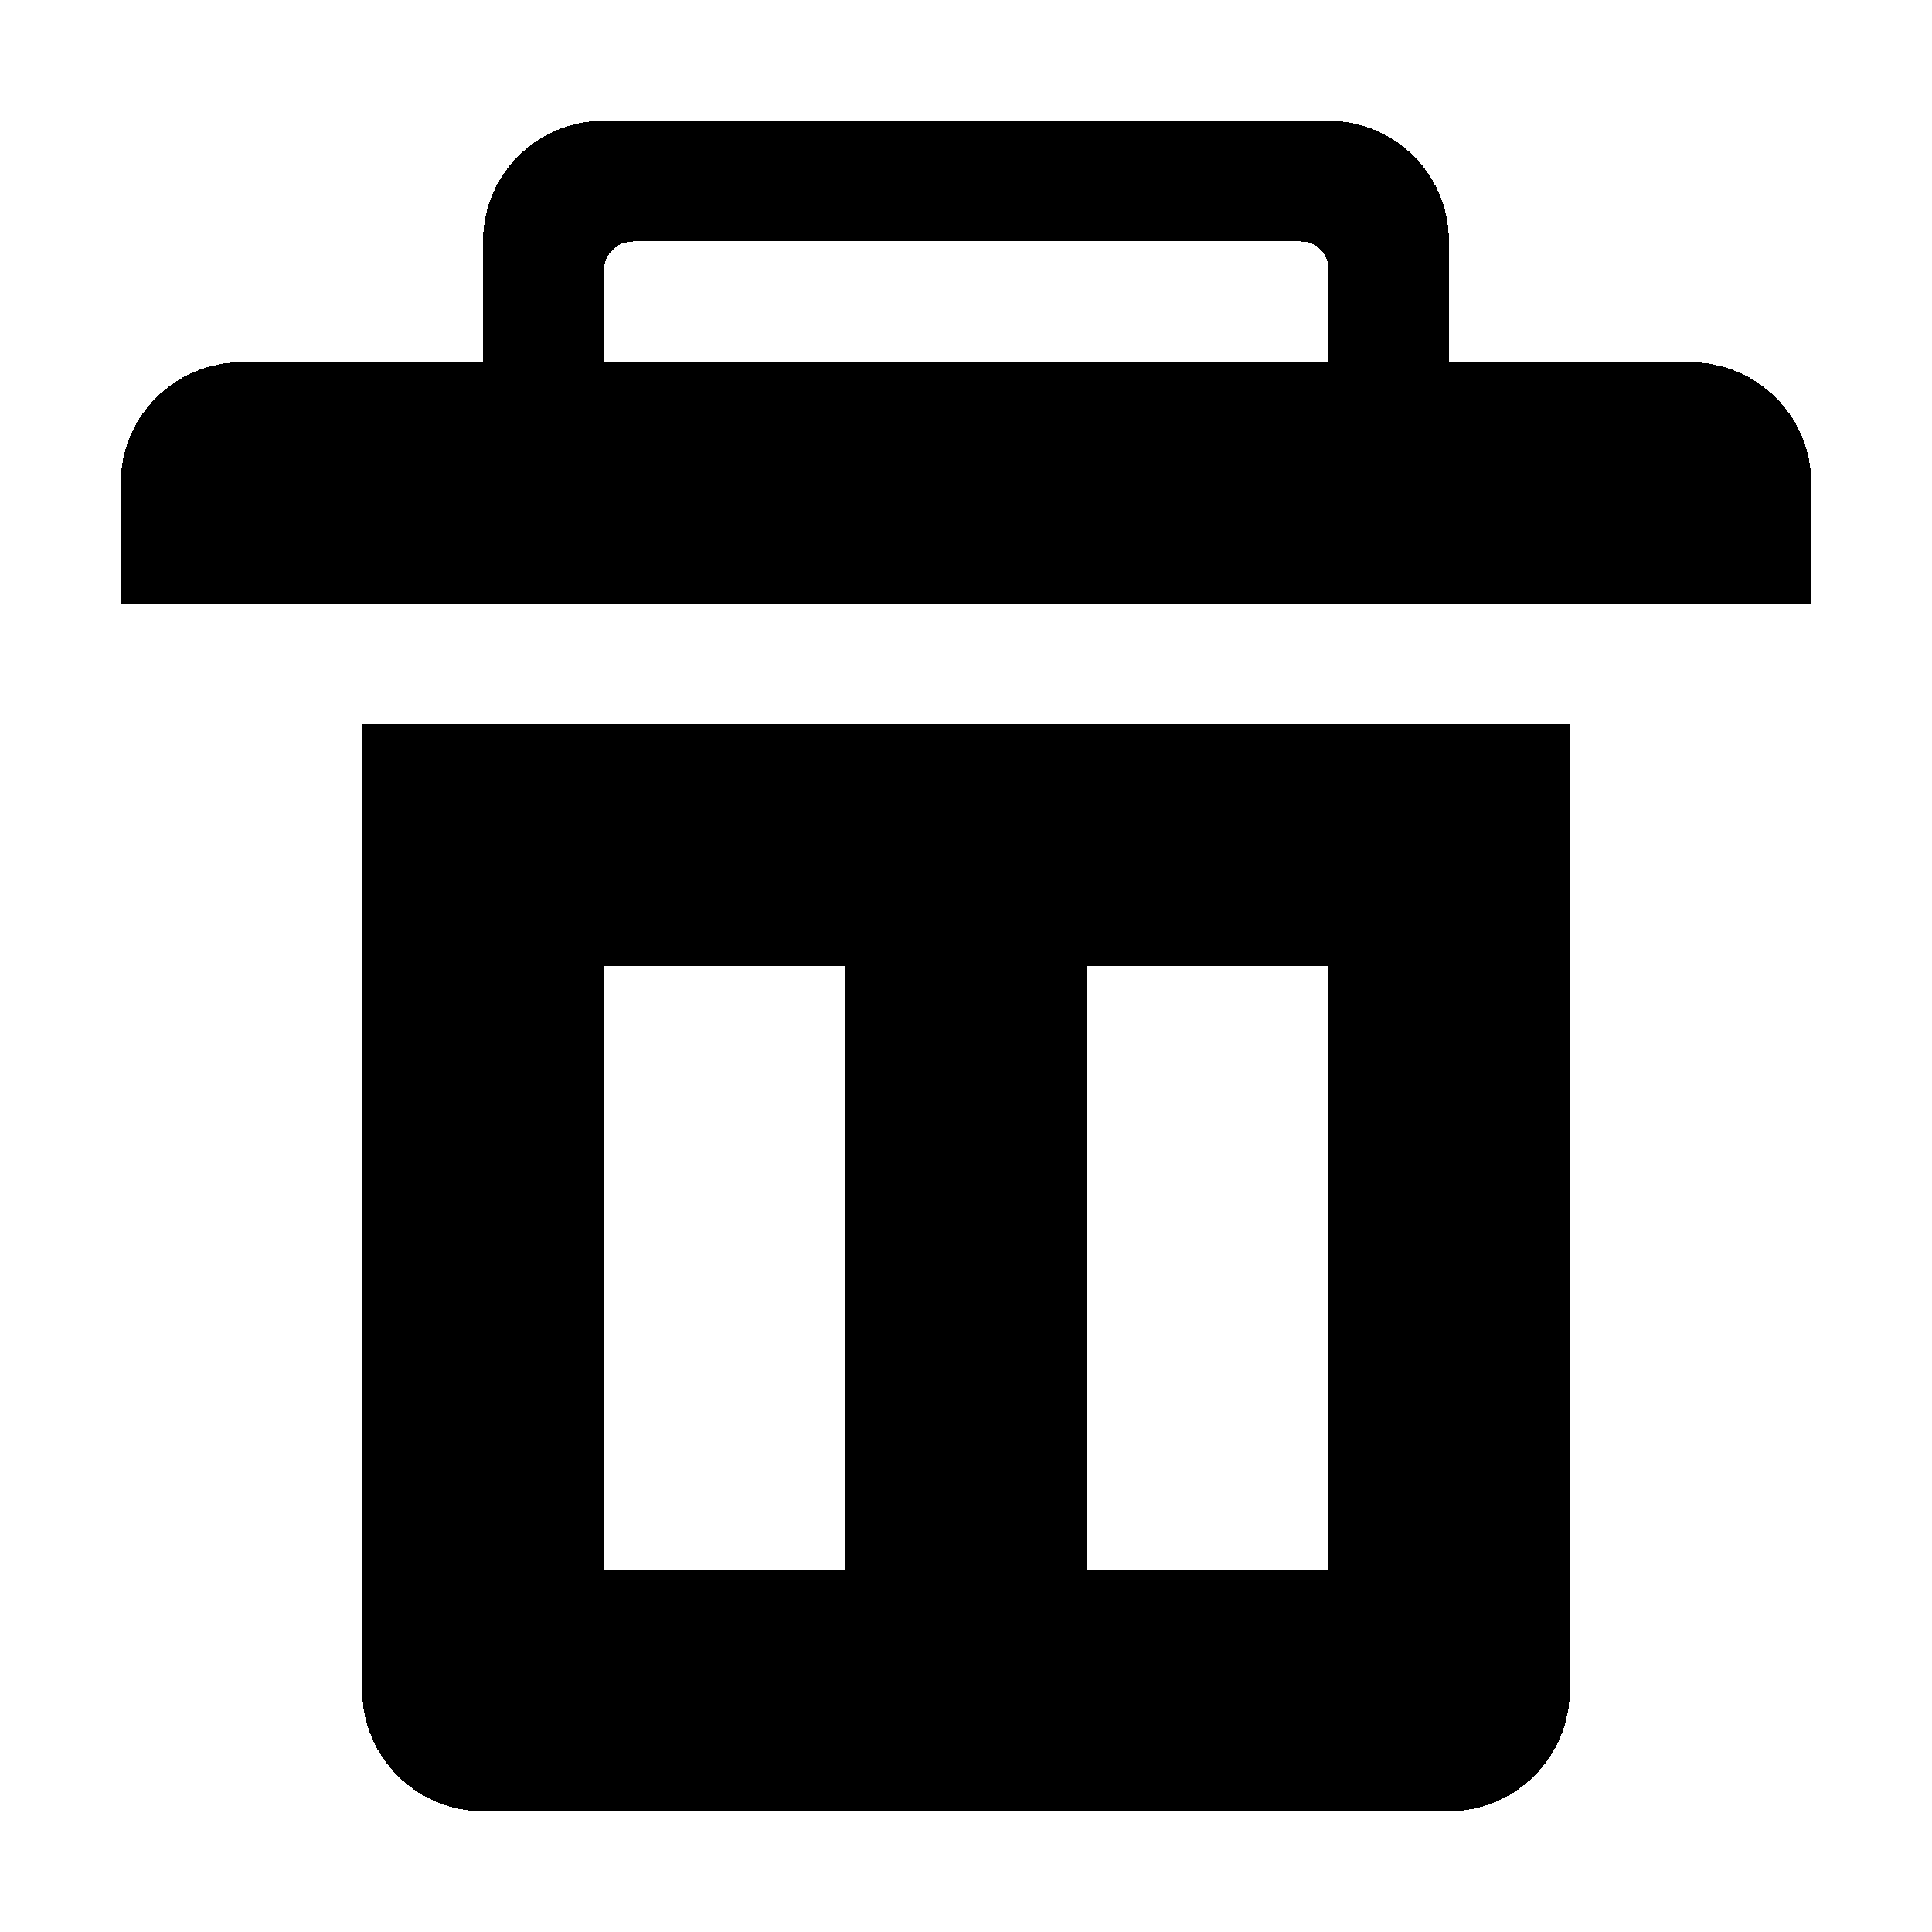
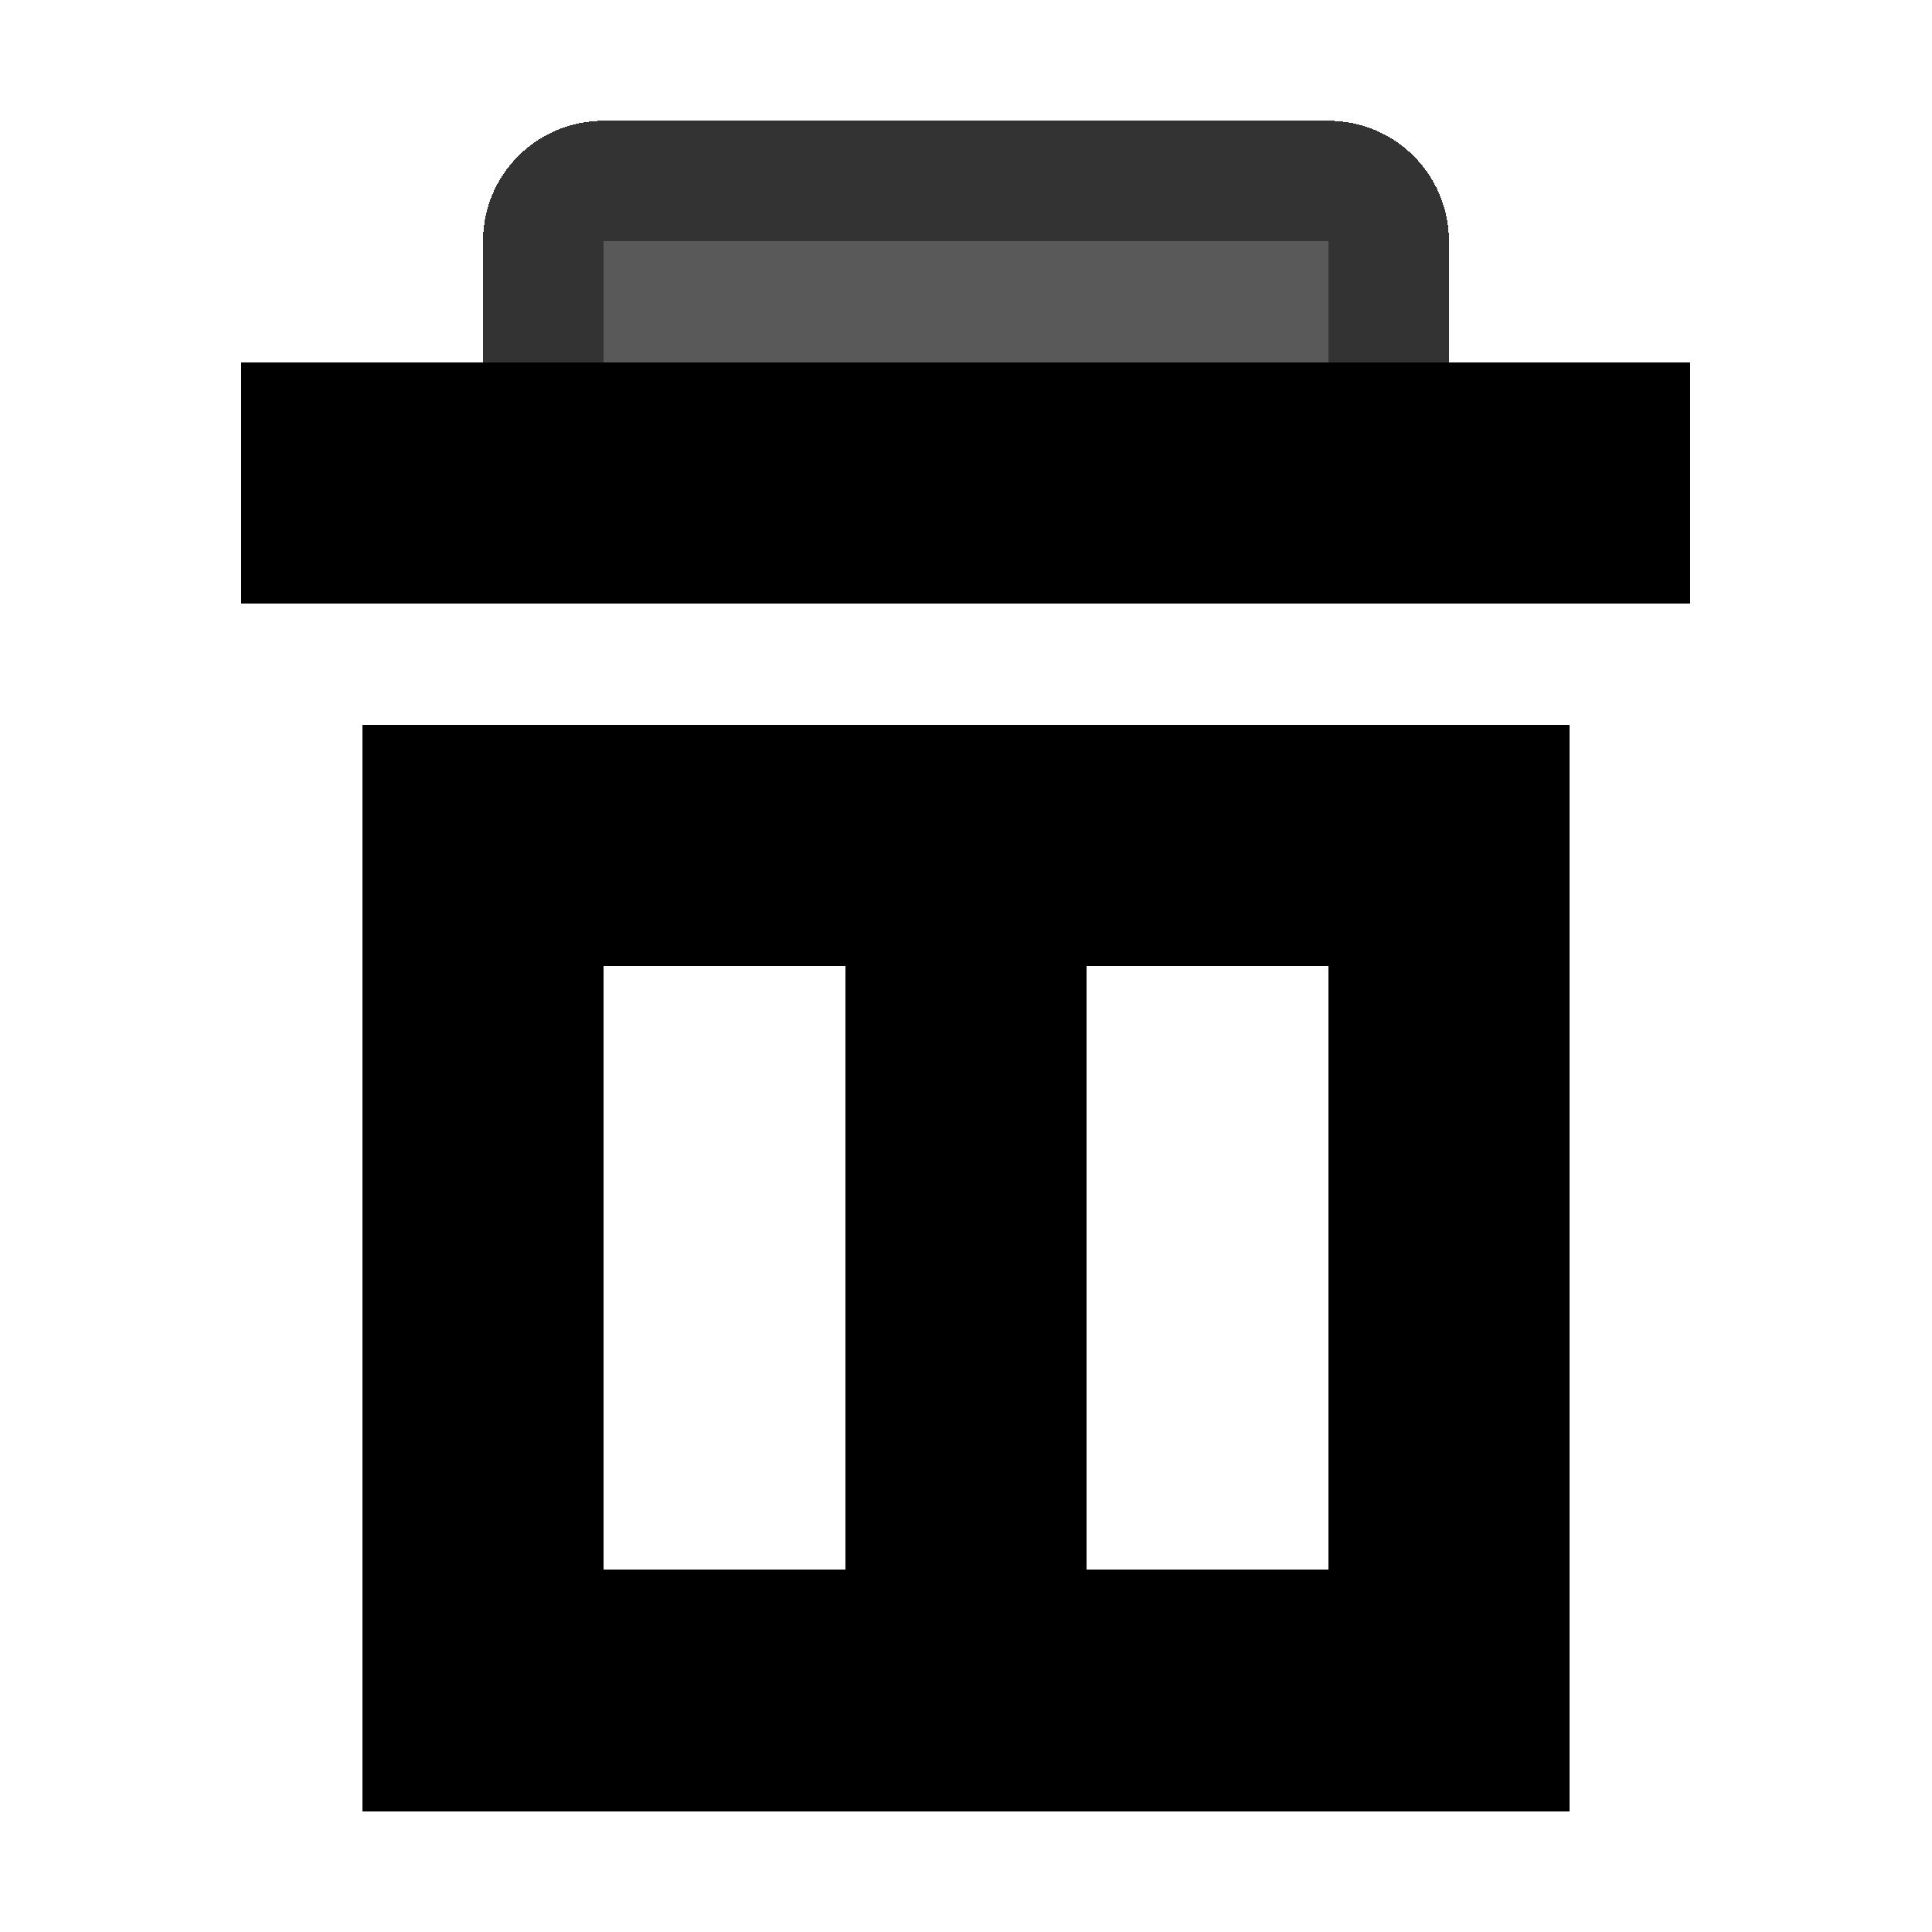
<svg xmlns="http://www.w3.org/2000/svg" xmlns:xlink="http://www.w3.org/1999/xlink" width="16" height="16" id="svg2" version="1.1" shape-rendering="crispEdges">
  <defs id="defs4">
    <linearGradient id="linearGradient5306">
      <stop style="stop-color:#ffffff;stop-opacity:0.099;" offset="0" id="stop5308" />
      <stop style="stop-color:#ffffff;stop-opacity:0;" offset="1" id="stop5310" />
    </linearGradient>
    <linearGradient id="linearGradient5290">
      <stop style="stop-color:#00ffff;stop-opacity:0.098;" offset="0" id="stop5292" />
      <stop id="stop6740" offset="0.5" style="stop-color:#00ff7f;stop-opacity:0.047;" />
      <stop style="stop-color:#00ff00;stop-opacity:0;" offset="1" id="stop5294" />
    </linearGradient>
    <linearGradient id="linearGradient5188">
      <stop style="stop-color:#64b5f6;stop-opacity:0.247;" offset="0" id="stop5198" />
      <stop style="stop-color:#64b5f6;stop-opacity:0;" offset="1" id="stop5192" />
    </linearGradient>
    <linearGradient id="linearGradient3975">
      <stop style="stop-color:#ff5555;stop-opacity:1;" offset="0" id="stop3977" />
    </linearGradient>
    <linearGradient id="linearGradient3969">
      <stop style="stop-color:#87cdde;stop-opacity:1;" offset="0" id="stop3971" />
    </linearGradient>
    <filter id="filter3945" x="0" y="6" width="1.2" style="color-interpolation-filters:sRGB">
      <feDiffuseLighting id="feDiffuseLighting3947" lighting-color="#fdfdfd" surfaceScale="121.495" diffuseConstant="28.448" />
    </filter>
    <filter id="filter3979" style="color-interpolation-filters:sRGB">
      <feFlood flood-opacity="0.2" flood-color="rgb(0,0,0)" result="flood" id="feFlood3981" />
      <feComposite in="flood" in2="SourceGraphic" operator="in" result="composite1" id="feComposite3983" />
      <feGaussianBlur stdDeviation="6" result="blur" id="feGaussianBlur3985" />
      <feOffset dx="0" dy="6" result="offset" id="feOffset3987" />
      <feComposite in="SourceGraphic" in2="offset" operator="over" result="fbSourceGraphic" id="feComposite3989" />
      <feColorMatrix result="fbSourceGraphicAlpha" in="fbSourceGraphic" values="0 0 0 -1 0 0 0 0 -1 0 0 0 0 -1 0 0 0 0 1 0" id="feColorMatrix3991" />
      <feFlood id="feFlood3993" flood-opacity="0.2" flood-color="rgb(0,0,0)" result="flood" in="fbSourceGraphic" />
      <feComposite id="feComposite3995" in2="fbSourceGraphic" in="flood" operator="in" result="composite1" />
      <feGaussianBlur id="feGaussianBlur3997" stdDeviation="6" result="blur" />
      <feOffset id="feOffset3999" dx="0" dy="6" result="offset" />
      <feComposite id="feComposite4001" in2="offset" in="fbSourceGraphic" operator="over" result="composite2" />
    </filter>
    <filter style="color-interpolation-filters:sRGB" id="filter3876">
      <feFlood flood-opacity="0.2" flood-color="rgb(0,0,0)" result="flood" id="feFlood3878" />
      <feComposite in="flood" in2="SourceGraphic" operator="in" result="composite1" id="feComposite3880" />
      <feGaussianBlur stdDeviation="6" result="blur" id="feGaussianBlur3882" />
      <feOffset dx="0" dy="6" result="offset" id="feOffset3884" />
      <feComposite in="SourceGraphic" in2="offset" operator="over" result="fbSourceGraphic" id="feComposite3886" />
      <feColorMatrix result="fbSourceGraphicAlpha" in="fbSourceGraphic" values="0 0 0 -1 0 0 0 0 -1 0 0 0 0 -1 0 0 0 0 1 0" id="feColorMatrix3888" />
      <feFlood id="feFlood3890" flood-opacity="0.397" flood-color="rgb(0,0,0)" result="flood" in="fbSourceGraphic" />
      <feComposite id="feComposite3892" in2="fbSourceGraphic" in="flood" operator="in" result="composite1" />
      <feGaussianBlur id="feGaussianBlur3894" stdDeviation="19.2" result="blur" />
      <feOffset id="feOffset3896" dx="0" dy="6" result="offset" />
      <feComposite id="feComposite3898" in2="offset" in="fbSourceGraphic" operator="over" result="fbSourceGraphic" />
      <feColorMatrix result="fbSourceGraphicAlpha" in="fbSourceGraphic" values="0 0 0 -1 0 0 0 0 -1 0 0 0 0 -1 0 0 0 0 1 0" id="feColorMatrix3900" />
      <feFlood id="feFlood3902" flood-opacity="0.8" flood-color="rgb(0,0,0)" result="flood" in="fbSourceGraphic" />
      <feComposite id="feComposite3904" in2="fbSourceGraphic" in="flood" operator="in" result="composite1" />
      <feGaussianBlur id="feGaussianBlur3906" stdDeviation="19.2" result="blur" />
      <feOffset id="feOffset3908" dx="0" dy="6" result="offset" />
      <feComposite id="feComposite3910" in2="offset" in="fbSourceGraphic" operator="over" result="fbSourceGraphic" />
      <feColorMatrix result="fbSourceGraphicAlpha" in="fbSourceGraphic" values="0 0 0 -1 0 0 0 0 -1 0 0 0 0 -1 0 0 0 0 1 0" id="feColorMatrix3912" />
      <feFlood id="feFlood3914" flood-opacity="0.8" flood-color="rgb(0,0,0)" result="flood" in="fbSourceGraphic" />
      <feComposite id="feComposite3916" in2="fbSourceGraphic" in="flood" operator="in" result="composite1" />
      <feGaussianBlur id="feGaussianBlur3918" stdDeviation="26.1" result="blur" />
      <feOffset id="feOffset3920" dx="0" dy="6" result="offset" />
      <feComposite id="feComposite3922" in2="offset" in="fbSourceGraphic" operator="over" result="fbSourceGraphic" />
      <feColorMatrix result="fbSourceGraphicAlpha" in="fbSourceGraphic" values="0 0 0 -1 0 0 0 0 -1 0 0 0 0 -1 0 0 0 0 1 0" id="feColorMatrix3924" />
      <feFlood id="feFlood3926" flood-opacity="0.8" flood-color="rgb(0,0,0)" result="flood" in="fbSourceGraphic" />
      <feComposite id="feComposite3928" in2="fbSourceGraphic" in="flood" operator="in" result="composite1" />
      <feGaussianBlur id="feGaussianBlur3930" stdDeviation="35.7" result="blur" />
      <feOffset id="feOffset3932" dx="0" dy="6" result="offset" />
      <feComposite id="feComposite3934" in2="offset" in="fbSourceGraphic" operator="over" result="fbSourceGraphic" />
      <feColorMatrix result="fbSourceGraphicAlpha" in="fbSourceGraphic" values="0 0 0 -1 0 0 0 0 -1 0 0 0 0 -1 0 0 0 0 1 0" id="feColorMatrix3936" />
      <feFlood id="feFlood3938" flood-opacity="0.8" flood-color="rgb(0,0,0)" result="flood" in="fbSourceGraphic" />
      <feComposite id="feComposite3940" in2="fbSourceGraphic" in="flood" operator="in" result="composite1" />
      <feGaussianBlur id="feGaussianBlur3942" stdDeviation="6" result="blur" />
      <feOffset id="feOffset3944" dx="0" dy="6" result="offset" />
      <feComposite id="feComposite3946" in2="offset" in="fbSourceGraphic" operator="over" result="fbSourceGraphic" />
      <feColorMatrix result="fbSourceGraphicAlpha" in="fbSourceGraphic" values="0 0 0 -1 0 0 0 0 -1 0 0 0 0 -1 0 0 0 0 1 0" id="feColorMatrix3948" />
      <feFlood id="feFlood3950" flood-opacity="0.8" flood-color="rgb(0,0,0)" result="flood" in="fbSourceGraphic" />
      <feComposite id="feComposite3952" in2="fbSourceGraphic" in="flood" operator="in" result="composite1" />
      <feGaussianBlur id="feGaussianBlur3954" stdDeviation="21.7" result="blur" />
      <feOffset id="feOffset3956" dx="0" dy="6" result="offset" />
      <feComposite id="feComposite3958" in2="offset" in="fbSourceGraphic" operator="over" result="fbSourceGraphic" />
      <feColorMatrix result="fbSourceGraphicAlpha" in="fbSourceGraphic" values="0 0 0 -1 0 0 0 0 -1 0 0 0 0 -1 0 0 0 0 1 0" id="feColorMatrix3960" />
      <feFlood id="feFlood3962" flood-opacity="0.8" flood-color="rgb(0,0,0)" result="flood" in="fbSourceGraphic" />
      <feComposite id="feComposite3964" in2="fbSourceGraphic" in="flood" operator="in" result="composite1" />
      <feGaussianBlur id="feGaussianBlur3966" stdDeviation="21.7" result="blur" />
      <feOffset id="feOffset3968" dx="0" dy="1.9" result="offset" />
      <feComposite id="feComposite3970" in2="offset" in="fbSourceGraphic" operator="over" result="fbSourceGraphic" />
      <feColorMatrix result="fbSourceGraphicAlpha" in="fbSourceGraphic" values="0 0 0 -1 0 0 0 0 -1 0 0 0 0 -1 0 0 0 0 1 0" id="feColorMatrix3972" />
      <feFlood id="feFlood3974" flood-opacity="0.8" flood-color="rgb(0,0,0)" result="flood" in="fbSourceGraphic" />
      <feComposite id="feComposite3976" in2="fbSourceGraphic" in="flood" operator="in" result="composite1" />
      <feGaussianBlur id="feGaussianBlur3978" stdDeviation="21.7" result="blur" />
      <feOffset id="feOffset3980" dx="3.6" dy="1.9" result="offset" />
      <feComposite id="feComposite3982" in2="offset" in="fbSourceGraphic" operator="over" result="fbSourceGraphic" />
      <feColorMatrix result="fbSourceGraphicAlpha" in="fbSourceGraphic" values="0 0 0 -1 0 0 0 0 -1 0 0 0 0 -1 0 0 0 0 1 0" id="feColorMatrix3984" />
      <feFlood id="feFlood3986" flood-opacity="0.8" flood-color="rgb(0,0,0)" result="flood" in="fbSourceGraphic" />
      <feComposite id="feComposite3988" in2="fbSourceGraphic" in="flood" operator="in" result="composite1" />
      <feGaussianBlur id="feGaussianBlur3990" stdDeviation="21.7" result="blur" />
      <feOffset id="feOffset3992" dx="9.6" dy="1.9" result="offset" />
      <feComposite id="feComposite3994" in2="offset" in="fbSourceGraphic" operator="over" result="fbSourceGraphic" />
      <feColorMatrix result="fbSourceGraphicAlpha" in="fbSourceGraphic" values="0 0 0 -1 0 0 0 0 -1 0 0 0 0 -1 0 0 0 0 1 0" id="feColorMatrix3996" />
      <feFlood id="feFlood3998" flood-opacity="0.8" flood-color="rgb(0,0,0)" result="flood" in="fbSourceGraphic" />
      <feComposite id="feComposite4000" in2="fbSourceGraphic" in="flood" operator="in" result="composite1" />
      <feGaussianBlur id="feGaussianBlur4002" stdDeviation="21.7" result="blur" />
      <feOffset id="feOffset4004" dx="1.2" dy="1.9" result="offset" />
      <feComposite id="feComposite4006" in2="offset" in="fbSourceGraphic" operator="over" result="fbSourceGraphic" />
      <feColorMatrix result="fbSourceGraphicAlpha" in="fbSourceGraphic" values="0 0 0 -1 0 0 0 0 -1 0 0 0 0 -1 0 0 0 0 1 0" id="feColorMatrix4008" />
      <feFlood id="feFlood4010" flood-opacity="0.8" flood-color="rgb(0,0,0)" result="flood" in="fbSourceGraphic" />
      <feComposite id="feComposite4012" in2="fbSourceGraphic" in="flood" operator="in" result="composite1" />
      <feGaussianBlur id="feGaussianBlur4014" stdDeviation="21.7" result="blur" />
      <feOffset id="feOffset4016" dx="-1.4" dy="1.9" result="offset" />
      <feComposite id="feComposite4018" in2="offset" in="fbSourceGraphic" operator="over" result="fbSourceGraphic" />
      <feColorMatrix result="fbSourceGraphicAlpha" in="fbSourceGraphic" values="0 0 0 -1 0 0 0 0 -1 0 0 0 0 -1 0 0 0 0 1 0" id="feColorMatrix4020" />
      <feFlood id="feFlood4022" flood-opacity="0.8" flood-color="rgb(0,0,0)" result="flood" in="fbSourceGraphic" />
      <feComposite id="feComposite4024" in2="fbSourceGraphic" in="flood" operator="in" result="composite1" />
      <feGaussianBlur id="feGaussianBlur4026" stdDeviation="21.7" result="blur" />
      <feOffset id="feOffset4028" dx="0.3" dy="1.9" result="offset" />
      <feComposite id="feComposite4030" in2="offset" in="fbSourceGraphic" operator="over" result="fbSourceGraphic" />
      <feColorMatrix result="fbSourceGraphicAlpha" in="fbSourceGraphic" values="0 0 0 -1 0 0 0 0 -1 0 0 0 0 -1 0 0 0 0 1 0" id="feColorMatrix4032" />
      <feFlood id="feFlood4034" flood-opacity="0.8" flood-color="rgb(0,0,0)" result="flood" in="fbSourceGraphic" />
      <feComposite id="feComposite4036" in2="fbSourceGraphic" in="flood" operator="in" result="composite1" />
      <feGaussianBlur id="feGaussianBlur4038" stdDeviation="21.7" result="blur" />
      <feOffset id="feOffset4040" dx="-8.04912e-16" dy="1.9" result="offset" />
      <feComposite id="feComposite4042" in2="offset" in="fbSourceGraphic" operator="over" result="fbSourceGraphic" />
      <feColorMatrix result="fbSourceGraphicAlpha" in="fbSourceGraphic" values="0 0 0 -1 0 0 0 0 -1 0 0 0 0 -1 0 0 0 0 1 0" id="feColorMatrix4044" />
      <feFlood id="feFlood4046" flood-opacity="0.8" flood-color="rgb(0,0,0)" result="flood" in="fbSourceGraphic" />
      <feComposite id="feComposite4048" in2="fbSourceGraphic" in="flood" operator="in" result="composite1" />
      <feGaussianBlur id="feGaussianBlur4050" stdDeviation="21.7" result="blur" />
      <feOffset id="feOffset4052" dx="-8.04912e-16" dy="3.6" result="offset" />
      <feComposite id="feComposite4054" in2="offset" in="fbSourceGraphic" operator="over" result="fbSourceGraphic" />
      <feColorMatrix result="fbSourceGraphicAlpha" in="fbSourceGraphic" values="0 0 0 -1 0 0 0 0 -1 0 0 0 0 -1 0 0 0 0 1 0" id="feColorMatrix4056" />
      <feFlood id="feFlood4058" flood-opacity="0.8" flood-color="rgb(0,0,0)" result="flood" in="fbSourceGraphic" />
      <feComposite id="feComposite4060" in2="fbSourceGraphic" in="flood" operator="in" result="composite1" />
      <feGaussianBlur id="feGaussianBlur4062" stdDeviation="6" result="blur" />
      <feOffset id="feOffset4064" dx="-8.04912e-16" dy="3.6" result="offset" />
      <feComposite id="feComposite4066" in2="offset" in="fbSourceGraphic" operator="over" result="fbSourceGraphic" />
      <feColorMatrix result="fbSourceGraphicAlpha" in="fbSourceGraphic" values="0 0 0 -1 0 0 0 0 -1 0 0 0 0 -1 0 0 0 0 1 0" id="feColorMatrix4080" />
      <feFlood id="feFlood4082" flood-opacity="0.8" flood-color="rgb(0,0,0)" result="flood" in="fbSourceGraphic" />
      <feComposite id="feComposite4084" in2="fbSourceGraphic" in="flood" operator="in" result="composite1" />
      <feGaussianBlur id="feGaussianBlur4086" stdDeviation="6" result="blur" />
      <feOffset id="feOffset4088" dx="-8.04912e-16" dy="3.6" result="offset" />
      <feComposite id="feComposite4090" in2="offset" in="fbSourceGraphic" operator="over" result="fbSourceGraphic" />
      <feColorMatrix result="fbSourceGraphicAlpha" in="fbSourceGraphic" values="0 0 0 -1 0 0 0 0 -1 0 0 0 0 -1 0 0 0 0 1 0" id="feColorMatrix4092" />
      <feFlood id="feFlood4094" flood-opacity="0.8" flood-color="rgb(0,0,0)" result="flood" in="fbSourceGraphic" />
      <feComposite id="feComposite4096" in2="fbSourceGraphic" in="flood" operator="in" result="composite1" />
      <feGaussianBlur id="feGaussianBlur4098" stdDeviation="6" result="blur" />
      <feOffset id="feOffset4100" dx="-8.04912e-16" dy="7.7" result="offset" />
      <feComposite id="feComposite4102" in2="offset" in="fbSourceGraphic" operator="over" result="fbSourceGraphic" />
      <feColorMatrix result="fbSourceGraphicAlpha" in="fbSourceGraphic" values="0 0 0 -1 0 0 0 0 -1 0 0 0 0 -1 0 0 0 0 1 0" id="feColorMatrix4104" />
      <feFlood id="feFlood4106" flood-opacity="0.8" flood-color="rgb(0,0,0)" result="flood" in="fbSourceGraphic" />
      <feComposite id="feComposite4108" in2="fbSourceGraphic" in="flood" operator="in" result="composite1" />
      <feGaussianBlur id="feGaussianBlur4110" stdDeviation="6" result="blur" />
      <feOffset id="feOffset4112" dx="-8.04912e-16" dy="11.6" result="offset" />
      <feComposite id="feComposite4114" in2="offset" in="fbSourceGraphic" operator="over" result="fbSourceGraphic" />
      <feColorMatrix result="fbSourceGraphicAlpha" in="fbSourceGraphic" values="0 0 0 -1 0 0 0 0 -1 0 0 0 0 -1 0 0 0 0 1 0" id="feColorMatrix4116" />
      <feFlood id="feFlood4118" flood-opacity="0.5" flood-color="rgb(0,0,0)" result="flood" in="fbSourceGraphic" />
      <feComposite id="feComposite4120" in2="fbSourceGraphic" in="flood" operator="in" result="composite1" />
      <feGaussianBlur id="feGaussianBlur4122" stdDeviation="6" result="blur" />
      <feOffset id="feOffset4124" dx="-8.04912e-16" dy="11.6" result="offset" />
      <feComposite id="feComposite4126" in2="offset" in="fbSourceGraphic" operator="over" result="fbSourceGraphic" />
      <feColorMatrix result="fbSourceGraphicAlpha" in="fbSourceGraphic" values="0 0 0 -1 0 0 0 0 -1 0 0 0 0 -1 0 0 0 0 1 0" id="feColorMatrix4128" />
      <feFlood id="feFlood4130" flood-opacity="0.3" flood-color="rgb(0,0,0)" result="flood" in="fbSourceGraphic" />
      <feComposite id="feComposite4132" in2="fbSourceGraphic" in="flood" operator="in" result="composite1" />
      <feGaussianBlur id="feGaussianBlur4134" stdDeviation="6" result="blur" />
      <feOffset id="feOffset4136" dx="-8.04912e-16" dy="11.6" result="offset" />
      <feComposite id="feComposite4138" in2="offset" in="fbSourceGraphic" operator="over" result="fbSourceGraphic" />
      <feColorMatrix result="fbSourceGraphicAlpha" in="fbSourceGraphic" values="0 0 0 -1 0 0 0 0 -1 0 0 0 0 -1 0 0 0 0 1 0" id="feColorMatrix4140" />
      <feFlood id="feFlood4142" flood-opacity="0.2" flood-color="rgb(0,0,0)" result="flood" in="fbSourceGraphic" />
      <feComposite id="feComposite4144" in2="fbSourceGraphic" in="flood" operator="in" result="composite1" />
      <feGaussianBlur id="feGaussianBlur4146" stdDeviation="6" result="blur" />
      <feOffset id="feOffset4148" dx="-8.04912e-16" dy="11.6" result="offset" />
      <feComposite id="feComposite4150" in2="offset" in="fbSourceGraphic" operator="over" result="fbSourceGraphic" />
      <feColorMatrix result="fbSourceGraphicAlpha" in="fbSourceGraphic" values="0 0 0 -1 0 0 0 0 -1 0 0 0 0 -1 0 0 0 0 1 0" id="feColorMatrix4152" />
      <feFlood id="feFlood4154" flood-opacity="0.2" flood-color="rgb(0,0,0)" result="flood" in="fbSourceGraphic" />
      <feComposite id="feComposite4156" in2="fbSourceGraphic" in="flood" operator="in" result="composite1" />
      <feGaussianBlur id="feGaussianBlur4158" stdDeviation="6" result="blur" />
      <feOffset id="feOffset4160" dx="-8.04912e-16" dy="11.6" result="offset" />
      <feComposite id="feComposite4162" in2="offset" in="fbSourceGraphic" operator="over" result="fbSourceGraphic" />
      <feColorMatrix result="fbSourceGraphicAlpha" in="fbSourceGraphic" values="0 0 0 -1 0 0 0 0 -1 0 0 0 0 -1 0 0 0 0 1 0" id="feColorMatrix4164" />
      <feFlood id="feFlood4166" flood-opacity="0.2" flood-color="rgb(0,0,0)" result="flood" in="fbSourceGraphic" />
      <feComposite id="feComposite4168" in2="fbSourceGraphic" in="flood" operator="in" result="composite1" />
      <feGaussianBlur id="feGaussianBlur4170" stdDeviation="6" result="blur" />
      <feOffset id="feOffset4172" dx="-8.04912e-16" dy="6" result="offset" />
      <feComposite id="feComposite4174" in2="offset" in="fbSourceGraphic" operator="over" result="composite2" />
    </filter>
    <filter id="filter4522" style="color-interpolation-filters:sRGB">
      <feGaussianBlur stdDeviation="3" id="feGaussianBlur4524" />
      <feColorMatrix result="fbSourceGraphic" values="1 0 0 0 0 0 1 0 0 0 0 0 1 0 0 0 0 0 6 -2.5 " id="feColorMatrix4526" />
    </filter>
    <filter id="filter4576" style="color-interpolation-filters:sRGB">
      <feGaussianBlur stdDeviation="3" id="feGaussianBlur4578" />
      <feColorMatrix result="fbSourceGraphic" values="1 0 0 0 0 0 1 0 0 0 0 0 1 0 0 0 0 0 6 -2.5 " id="feColorMatrix4580" />
    </filter>
    <filter id="filter4576-0" style="color-interpolation-filters:sRGB">
      <feGaussianBlur stdDeviation="3" id="feGaussianBlur4578-8" />
      <feColorMatrix result="fbSourceGraphic" values="1 0 0 0 0 0 1 0 0 0 0 0 1 0 0 0 0 0 6 -2.5 " id="feColorMatrix4580-0" />
    </filter>
    <filter id="filter4576-0-0" style="color-interpolation-filters:sRGB">
      <feGaussianBlur stdDeviation="3" id="feGaussianBlur4578-8-5" />
      <feColorMatrix result="fbSourceGraphic" values="1 0 0 0 0 0 1 0 0 0 0 0 1 0 0 0 0 0 6 -2.5 " id="feColorMatrix4580-0-2" />
    </filter>
    <filter id="filter4576-0-0-4" style="color-interpolation-filters:sRGB">
      <feGaussianBlur stdDeviation="3" id="feGaussianBlur4578-8-5-2" />
      <feColorMatrix result="fbSourceGraphic" values="1 0 0 0 0 0 1 0 0 0 0 0 1 0 0 0 0 0 6 -2.5 " id="feColorMatrix4580-0-2-7" />
    </filter>
    <radialGradient xlink:href="#linearGradient5306" id="radialGradient5296" cx="9" cy="1032.112" fx="9" fy="1032.112" r="10.125" gradientUnits="userSpaceOnUse" gradientTransform="matrix(1.944444,0,0,1.944447,-13.5625,-977.5881)" />
    <linearGradient xlink:href="#linearGradient5306" id="linearGradient5312" x1="-15.75" y1="1029.3" x2="23.625" y2="1029.3" gradientUnits="userSpaceOnUse" />
    <linearGradient id="linearGradient3783-1">
      <stop id="stop3785-2" offset="0" style="stop-color:#1e94d3;stop-opacity:1;" />
      <stop style="stop-color:#1e94d3;stop-opacity:1;" offset="1" id="stop3803-6" />
    </linearGradient>
    <linearGradient gradientUnits="userSpaceOnUse" y2="50" x2="30" y1="90" x1="-10" id="linearGradient3827-7" xlink:href="#linearGradient3783-1" />
    <linearGradient gradientUnits="userSpaceOnUse" y2="50" x2="30" y1="90" x1="-10" id="linearGradient3827" xlink:href="#linearGradient3783" />
    <linearGradient id="linearGradient3783">
      <stop id="stop3785" offset="0" style="stop-color:#1e94d3;stop-opacity:1;" />
      <stop style="stop-color:#1e94d3;stop-opacity:1;" offset="1" id="stop3803" />
    </linearGradient>
    <linearGradient id="linearGradient3821">
      <stop id="stop3823" offset="0" style="stop-color:#37aee2;stop-opacity:1;" />
      <stop id="stop3825" offset="1" style="stop-color:#1e96c8;stop-opacity:1;" />
    </linearGradient>
    <linearGradient id="linearGradient3829">
      <stop style="stop-color:#1f96d4;stop-opacity:1;" offset="0" id="stop3831" />
      <stop style="stop-color:#37aee2;stop-opacity:1;" offset="1" id="stop3833" />
    </linearGradient>
    <linearGradient id="linearGradient3877">
      <stop id="stop3879" offset="0" style="stop-color:#eff7fc;stop-opacity:1;" />
      <stop id="stop3881" offset="1" style="stop-color:#ffffff;stop-opacity:1;" />
    </linearGradient>
    <linearGradient id="linearGradient3689">
      <stop id="stop3691" offset="0" style="stop-color:#f68000;stop-opacity:1;" />
      <stop id="stop3693" offset="1" style="stop-color:#fd9800;stop-opacity:1;" />
    </linearGradient>
    <linearGradient id="linearGradient3675">
      <stop id="stop3677" offset="0" style="stop-color:#ffb900;stop-opacity:1;" />
      <stop id="stop3679" offset="1" style="stop-color:#ffd76b;stop-opacity:1;" />
    </linearGradient>
    <linearGradient y2="463.262" x2="412.23" y1="461.921" x1="-113.893" gradientUnits="userSpaceOnUse" id="linearGradient3840" xlink:href="#linearGradient3675" />
    <linearGradient id="linearGradient3634">
      <stop style="stop-color:#7a8288;stop-opacity:1;" offset="0" id="stop3636" />
      <stop id="stop3638" offset="0.076" style="stop-color:#9fa3a7;stop-opacity:1;" />
      <stop style="stop-color:#7d858b;stop-opacity:1;" offset="1" id="stop3640" />
    </linearGradient>
    <linearGradient y2="12.703" x2="151.346" y1="-0.642" x1="107.209" gradientTransform="matrix(0.2822222,0,0,0.2822222,-0.1398399,-0.01181449)" gradientUnits="userSpaceOnUse" id="linearGradient3838" xlink:href="#linearGradient3634" />
    <linearGradient id="linearGradient3712">
      <stop id="stop3714" offset="0" style="stop-color:#a1abb2;stop-opacity:1;" />
      <stop style="stop-color:#eaeced;stop-opacity:1;" offset="0.148" id="stop3720" />
      <stop id="stop3716" offset="1" style="stop-color:#c6ccd0;stop-opacity:1;" />
    </linearGradient>
    <linearGradient y2="27.389" x2="164.759" y1="12.641" x1="104.886" gradientUnits="userSpaceOnUse" id="linearGradient3836" xlink:href="#linearGradient3712" />
    <linearGradient id="linearGradient3702">
      <stop id="stop3704" offset="0" style="stop-color:#7a8288;stop-opacity:1;" />
      <stop style="stop-color:#9fa3a7;stop-opacity:1;" offset="0.529" id="stop3710" />
      <stop id="stop3706" offset="1" style="stop-color:#7d858b;stop-opacity:1;" />
    </linearGradient>
    <linearGradient y2="268.415" x2="334.031" y1="252.484" x1="18.875" gradientUnits="userSpaceOnUse" id="linearGradient3834" xlink:href="#linearGradient3702" />
    <linearGradient id="linearGradient3626">
      <stop style="stop-color:#a1abb2;stop-opacity:1;" offset="0" id="stop3628" />
      <stop id="stop3630" offset="0.083" style="stop-color:#eaeced;stop-opacity:1;" />
      <stop style="stop-color:#c6ccd0;stop-opacity:1;" offset="1" id="stop3632" />
    </linearGradient>
    <linearGradient y2="290.7" x2="278.432" y1="228.6" x1="44.104" gradientUnits="userSpaceOnUse" id="linearGradient3832" xlink:href="#linearGradient3626" />
    <linearGradient id="linearGradient3646">
      <stop id="stop3648" offset="0" style="stop-color:#f48200;stop-opacity:0;" />
      <stop style="stop-color:#f48200;stop-opacity:0.728;" offset="0.589" id="stop3654" />
      <stop id="stop3658" offset="0.816" style="stop-color:#cc5f00;stop-opacity:1;" />
      <stop id="stop3650" offset="1" style="stop-color:#a43d00;stop-opacity:1;" />
    </linearGradient>
    <linearGradient y2="55.356" x2="261.622" y1="70.105" x1="115.202" gradientUnits="userSpaceOnUse" id="linearGradient3830" xlink:href="#linearGradient3646" />
    <linearGradient id="linearGradient3668">
      <stop style="stop-color:#9b4400;stop-opacity:1;" offset="0" id="stop3670" />
      <stop style="stop-color:#e56300;stop-opacity:1;" offset="1" id="stop3672" />
    </linearGradient>
    <linearGradient y2="108.988" x2="93.522" y1="102.284" x1="64.751" gradientUnits="userSpaceOnUse" id="linearGradient3828" xlink:href="#linearGradient3668" />
    <linearGradient id="linearGradient3649">
      <stop id="stop3651" offset="0" style="stop-color:#e26400;stop-opacity:1;" />
      <stop id="stop3653" offset="1" style="stop-color:#ffb900;stop-opacity:1;" />
    </linearGradient>
    <linearGradient y2="125.316" x2="44.376" y1="100.342" x1="40.775" gradientTransform="matrix(1,0,0,1.020233,0,-1.423461)" gradientUnits="userSpaceOnUse" id="linearGradient3826" xlink:href="#linearGradient3649" />
    <linearGradient id="linearGradient3689-2">
      <stop id="stop3691-2" offset="0" style="stop-color:#f68000;stop-opacity:1;" />
      <stop id="stop3693-3" offset="1" style="stop-color:#fd9800;stop-opacity:1;" />
    </linearGradient>
    <linearGradient id="linearGradient3675-8">
      <stop id="stop3677-4" offset="0" style="stop-color:#ffb900;stop-opacity:1;" />
      <stop id="stop3679-7" offset="1" style="stop-color:#ffd76b;stop-opacity:1;" />
    </linearGradient>
    <linearGradient y2="463.262" x2="412.23" y1="461.921" x1="-113.893" gradientUnits="userSpaceOnUse" id="linearGradient3840-4" xlink:href="#linearGradient3675-8" />
    <linearGradient id="linearGradient3634-7">
      <stop style="stop-color:#7a8288;stop-opacity:1;" offset="0" id="stop3636-4" />
      <stop id="stop3638-6" offset="0.076" style="stop-color:#9fa3a7;stop-opacity:1;" />
      <stop style="stop-color:#7d858b;stop-opacity:1;" offset="1" id="stop3640-9" />
    </linearGradient>
    <linearGradient y2="12.703" x2="151.346" y1="-0.642" x1="107.209" gradientTransform="matrix(0.2822222,0,0,0.2822222,-0.1398399,-0.01181449)" gradientUnits="userSpaceOnUse" id="linearGradient3838-1" xlink:href="#linearGradient3634-7" />
    <linearGradient id="linearGradient3712-7">
      <stop id="stop3714-7" offset="0" style="stop-color:#a1abb2;stop-opacity:1;" />
      <stop style="stop-color:#eaeced;stop-opacity:1;" offset="0.148" id="stop3720-2" />
      <stop id="stop3716-3" offset="1" style="stop-color:#c6ccd0;stop-opacity:1;" />
    </linearGradient>
    <linearGradient y2="27.389" x2="164.759" y1="12.641" x1="104.886" gradientUnits="userSpaceOnUse" id="linearGradient3836-7" xlink:href="#linearGradient3712-7" />
    <linearGradient id="linearGradient3702-3">
      <stop id="stop3704-5" offset="0" style="stop-color:#7a8288;stop-opacity:1;" />
      <stop style="stop-color:#9fa3a7;stop-opacity:1;" offset="0.529" id="stop3710-4" />
      <stop id="stop3706-4" offset="1" style="stop-color:#7d858b;stop-opacity:1;" />
    </linearGradient>
    <linearGradient y2="268.415" x2="334.031" y1="252.484" x1="18.875" gradientUnits="userSpaceOnUse" id="linearGradient3834-9" xlink:href="#linearGradient3702-3" />
    <linearGradient id="linearGradient3626-6">
      <stop style="stop-color:#a1abb2;stop-opacity:1;" offset="0" id="stop3628-0" />
      <stop id="stop3630-5" offset="0.083" style="stop-color:#eaeced;stop-opacity:1;" />
      <stop style="stop-color:#c6ccd0;stop-opacity:1;" offset="1" id="stop3632-7" />
    </linearGradient>
    <linearGradient y2="290.7" x2="278.432" y1="228.6" x1="44.104" gradientUnits="userSpaceOnUse" id="linearGradient3832-3" xlink:href="#linearGradient3626-6" />
    <linearGradient id="linearGradient3646-6">
      <stop id="stop3648-6" offset="0" style="stop-color:#f48200;stop-opacity:0;" />
      <stop style="stop-color:#f48200;stop-opacity:0.728;" offset="0.589" id="stop3654-6" />
      <stop id="stop3658-4" offset="0.816" style="stop-color:#cc5f00;stop-opacity:1;" />
      <stop id="stop3650-0" offset="1" style="stop-color:#a43d00;stop-opacity:1;" />
    </linearGradient>
    <linearGradient y2="55.356" x2="261.622" y1="70.105" x1="115.202" gradientUnits="userSpaceOnUse" id="linearGradient3830-6" xlink:href="#linearGradient3646-6" />
    <linearGradient id="linearGradient3668-5">
      <stop style="stop-color:#9b4400;stop-opacity:1;" offset="0" id="stop3670-3" />
      <stop style="stop-color:#e56300;stop-opacity:1;" offset="1" id="stop3672-2" />
    </linearGradient>
    <linearGradient y2="108.988" x2="93.522" y1="102.284" x1="64.751" gradientUnits="userSpaceOnUse" id="linearGradient3828-1" xlink:href="#linearGradient3668-5" />
    <linearGradient id="linearGradient3649-3">
      <stop id="stop3651-9" offset="0" style="stop-color:#e26400;stop-opacity:1;" />
      <stop id="stop3653-7" offset="1" style="stop-color:#ffb900;stop-opacity:1;" />
    </linearGradient>
    <linearGradient y2="125.316" x2="44.376" y1="100.342" x1="40.775" gradientTransform="matrix(1,0,0,1.020233,0,-1.423461)" gradientUnits="userSpaceOnUse" id="linearGradient3826-1" xlink:href="#linearGradient3649-3" />
    <linearGradient id="linearGradient2460" y2="44.984" gradientUnits="userSpaceOnUse" x2="19.36" y1="21.031" x1="19.245">
      <stop id="stop3602" style="stop-color:#fafafa;stop-opacity:1;" offset="0" />
      <stop id="stop3604" style="stop-color:#f0f0f0;stop-opacity:1;" offset="1" />
    </linearGradient>
    <linearGradient xlink:href="#linearGradient2460" id="linearGradient3157" gradientUnits="userSpaceOnUse" gradientTransform="matrix(12.10256,0,0,12.10256,-34.46825,-46.18711)" x1="18.93" y1="6.295" x2="19.36" y2="36.644" />
    <linearGradient id="linearGradient5479-2">
      <stop id="stop5481-7" offset="0" style="stop-color:#be5300;stop-opacity:1;" />
      <stop style="stop-color:#f07300;stop-opacity:1" offset="0.763" id="stop5483-4" />
      <stop id="stop5485-2" offset="1" style="stop-color:#e67700;stop-opacity:1;" />
    </linearGradient>
    <linearGradient y2="134.644" x2="128.507" y1="101.118" x1="4.11" gradientTransform="matrix(1.235159,0,0,1.235159,262.2571,326.9873)" gradientUnits="userSpaceOnUse" id="linearGradient3900" xlink:href="#linearGradient5479-2" />
    <linearGradient id="linearGradient5479-6">
      <stop style="stop-color:#be5300;stop-opacity:1;" offset="0" id="stop5481-6" />
      <stop id="stop5483-0" offset="0.763" style="stop-color:#f07300;stop-opacity:1" />
      <stop style="stop-color:#e67700;stop-opacity:1;" offset="1" id="stop5485-5" />
    </linearGradient>
    <linearGradient xlink:href="#linearGradient5479-6" id="linearGradient5467-1" gradientUnits="userSpaceOnUse" gradientTransform="matrix(1.235159,0,0,1.235159,262.2571,326.9873)" x1="4.11" y1="101.118" x2="128.507" y2="134.644" />
    <linearGradient id="linearGradient5447">
      <stop id="stop5451" offset="0" style="stop-color:#e66e00;stop-opacity:1;" />
      <stop style="stop-color:#e67700;stop-opacity:1;" offset="1" id="stop5453" />
    </linearGradient>
    <linearGradient id="linearGradient5479">
      <stop style="stop-color:#be5300;stop-opacity:1;" offset="0" id="stop5481" />
      <stop id="stop5483" offset="0.763" style="stop-color:#f07300;stop-opacity:1" />
      <stop style="stop-color:#e67700;stop-opacity:1;" offset="1" id="stop5485" />
    </linearGradient>
    <linearGradient xlink:href="#linearGradient5479" id="linearGradient5467" gradientUnits="userSpaceOnUse" gradientTransform="matrix(1.235159,0,0,1.235159,262.2571,326.9873)" x1="4.11" y1="101.118" x2="128.507" y2="134.644" />
    <linearGradient gradientTransform="matrix(1.005865,0,0,0.994169,100,0)" gradientUnits="userSpaceOnUse" id="linearGradient3416" y2="7.017" x2="45.448" y1="92.54" x1="45.448">
      <stop offset="0" style="stop-color:#000000;stop-opacity:1" id="stop3418" />
      <stop offset="1" style="stop-color:#000000;stop-opacity:0.588" id="stop3420" />
    </linearGradient>
    <linearGradient xlink:href="#ButtonShadow-0-1-1-5" id="linearGradient5342" gradientUnits="userSpaceOnUse" gradientTransform="matrix(1.007415,0,0,1.007415,-810.4888,593.1369)" x1="1012.513" y1="484.417" x2="1006.808" y2="20.626" />
    <linearGradient gradientTransform="matrix(1.005865,0,0,0.994169,100,0)" gradientUnits="userSpaceOnUse" id="linearGradient3409" y2="7.017" x2="45.448" y1="92.54" x1="45.448">
      <stop offset="0" style="stop-color:#000000;stop-opacity:1" id="stop3411" />
      <stop offset="1" style="stop-color:#000000;stop-opacity:0.588" id="stop3413" />
    </linearGradient>
    <linearGradient gradientTransform="matrix(1.005865,0,0,0.994169,100,0)" gradientUnits="userSpaceOnUse" id="linearGradient3402" y2="7.017" x2="45.448" y1="92.54" x1="45.448">
      <stop offset="0" style="stop-color:#000000;stop-opacity:1" id="stop3404" />
      <stop offset="1" style="stop-color:#000000;stop-opacity:0.588" id="stop3406" />
    </linearGradient>
    <linearGradient gradientTransform="matrix(1.005865,0,0,0.994169,100,0)" gradientUnits="userSpaceOnUse" id="linearGradient3395" y2="7.017" x2="45.448" y1="92.54" x1="45.448">
      <stop offset="0" style="stop-color:#000000;stop-opacity:1" id="stop3397" />
      <stop offset="1" style="stop-color:#000000;stop-opacity:0.588" id="stop3399" />
    </linearGradient>
    <linearGradient gradientTransform="matrix(1.005865,0,0,0.994169,100,0)" gradientUnits="userSpaceOnUse" id="ButtonShadow-0-1-1-5" y2="7.017" x2="45.448" y1="92.54" x1="45.448">
      <stop offset="0" style="stop-color:#000000;stop-opacity:1" id="stop3750-8-9-3-6" />
      <stop offset="1" style="stop-color:#000000;stop-opacity:0.588" id="stop3752-5-6-4-2" />
    </linearGradient>
    <linearGradient id="linearGradient4046">
      <stop offset="0" style="stop-color:#000000;stop-opacity:1;" id="stop4048" />
      <stop offset="1" style="stop-color:#ffffff;stop-opacity:0.2" id="stop4050" />
    </linearGradient>
    <linearGradient id="linearGradient3737">
      <stop offset="0" style="stop-color:#ffffff;stop-opacity:1" id="stop3739" />
      <stop offset="1" style="stop-color:#ffffff;stop-opacity:0" id="stop3741" />
    </linearGradient>
    <linearGradient id="linearGradient4487">
      <stop offset="0" style="stop-color:#000000;stop-opacity:1" id="stop4489" />
      <stop offset="1" style="stop-color:#000000;stop-opacity:0" id="stop4491" />
    </linearGradient>
    <linearGradient y2="251.661" x2="1011.953" y1="476.26" x1="1016.104" gradientTransform="translate(-146.2203,369.0885)" gradientUnits="userSpaceOnUse" id="linearGradient4082" xlink:href="#linearGradient4487" />
    <linearGradient xlink:href="#SVGID_2_" id="linearGradient3803" x1="259.994" y1="44" x2="259.994" y2="464" gradientUnits="userSpaceOnUse" />
    <linearGradient y2="217.459" x2="200.051" y1="185.074" x1="200.051" gradientTransform="matrix(9.257474,0,0,9.257474,-1595.928,-1607.211)" gradientUnits="userSpaceOnUse" id="linearGradient3017" xlink:href="#SVGID_2_" />
    <linearGradient xlink:href="#SVGID_2_" id="linearGradient3021" gradientUnits="userSpaceOnUse" gradientTransform="matrix(13.57763,0,0,13.57763,-2026.162,-2566.71)" x1="200.051" y1="185.074" x2="200.051" y2="217.459" />
    <linearGradient y2="217.459" x2="200.051" y1="185.074" x1="200.051" gradientUnits="userSpaceOnUse" id="SVGID_2_">
      <stop id="stop13" style="stop-color:#61B74A" offset="0" />
      <stop id="stop15" style="stop-color:#449934" offset="1" />
    </linearGradient>
    <radialGradient gradientUnits="userSpaceOnUse" gradientTransform="matrix(1,0,0,1.049991,0,-19.27059)" r="191.619" fy="385.484" fx="558.354" cy="385.484" cx="558.354" id="radialGradient3867" xlink:href="#XMLID_74_-8-1" />
    <linearGradient y2="48.085" x2="78.466" y1="56.301" x1="64.478" gradientUnits="userSpaceOnUse" id="XMLID_74_-8-1">
      <stop id="stop155-3-8" style="stop-color:#ffffff;stop-opacity:1;" offset="0" />
      <stop id="stop157-94-6" style="stop-color:#e6e6e6;stop-opacity:1;" offset="1" />
    </linearGradient>
  </defs>
  <g id="layer2" transform="translate(1.000843,1.0005)">
-     <path id="rect2082" style="fill:#000000;stroke-width:1.002;stroke-linecap:round;stroke-linejoin:round;paint-order:markers stroke fill" d="M 5,1 C 4.446,1 4,1.446 4,2 V 3 H 2 A 1,1 135 0 0 1,4 V 5 H 15 V 4 A 1,1 45 0 0 14,3 H 12 V 2 C 12,1.446 11.554,1 11,1 Z M 5.243,2 H 10.778 A 0.222,0.222 45 0 1 11,2.222 V 3 H 5 V 2.243 A 0.243,0.243 135 0 1 5.243,2 Z M 3,6 v 8 a 1,1 45 0 0 1,1 h 8 a 1,1 135 0 0 1,-1 V 6 Z m 2,2 h 2 v 5 H 5 Z m 4,0 h 2 v 5 H 9 Z" transform="translate(-1.000843,-1.0005)" />
+     <path id="rect40146" style="display:inline;stroke-width:2;stroke-linecap:round;stroke-linejoin:round;paint-order:markers stroke fill" d="M 0.999,1.999 H 12.999 v 2 H 0.999 Z" />
+     <path id="rect40295" style="display:inline;opacity:0.8;fill:#000000;stroke-width:2;stroke-linecap:round;stroke-linejoin:round;paint-order:markers stroke fill" d="m 3.999,-5e-4 c -0.554,0 -1,0.446 -1,1 v 1 h 1 v -1 h 6 v 1 h 1 v -1 c 0,-0.554 -0.446,-1 -1,-1 z" />
+     <path id="rect44309" style="display:inline;opacity:0.65;stroke-width:2;stroke-linejoin:round;paint-order:markers stroke fill" d="m 3.999,0.999 h 6 v 1 h -6 z" />
+     <path id="path45370" style="color:#000000;display:inline;fill:#000000;-inkscape-stroke:none;paint-order:markers stroke fill" d="m 1.999,5 c 0,3 0,6 0,9 h 10 v -9 z m 2,2 h 2 v 5 h -2 z m 4,0 h 2 v 5 h -2 z" />
  </g>
</svg>
